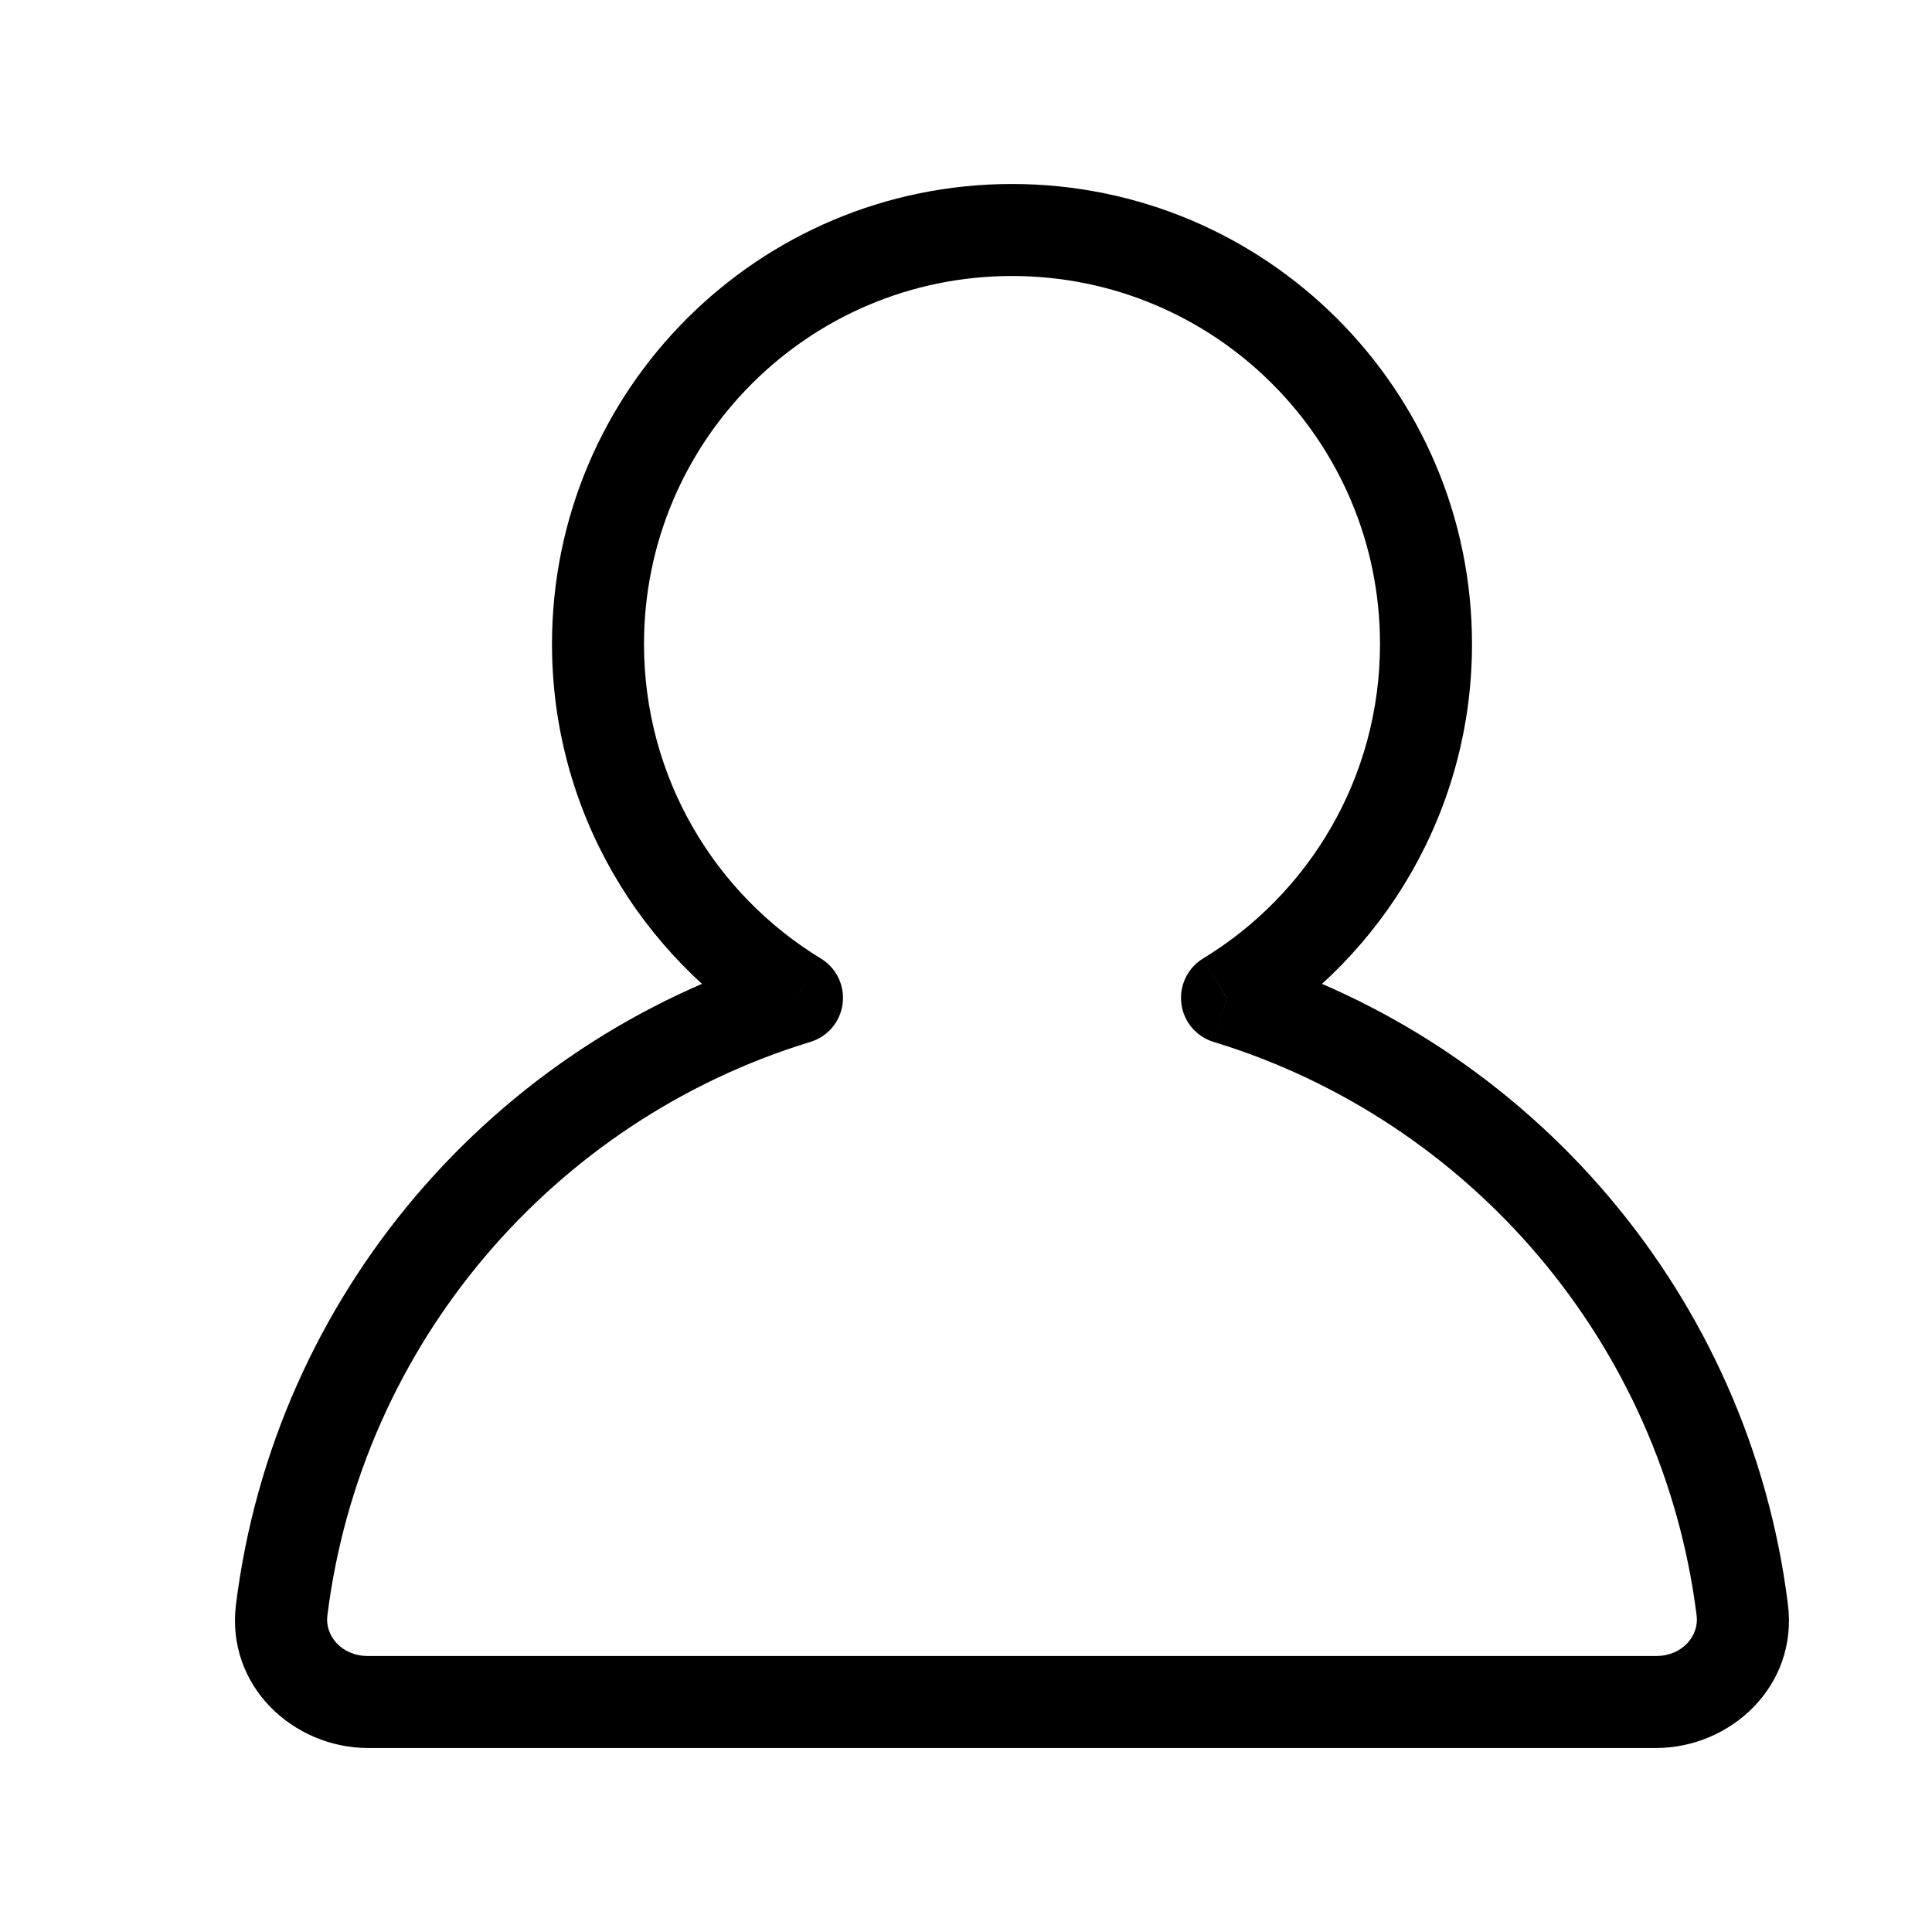
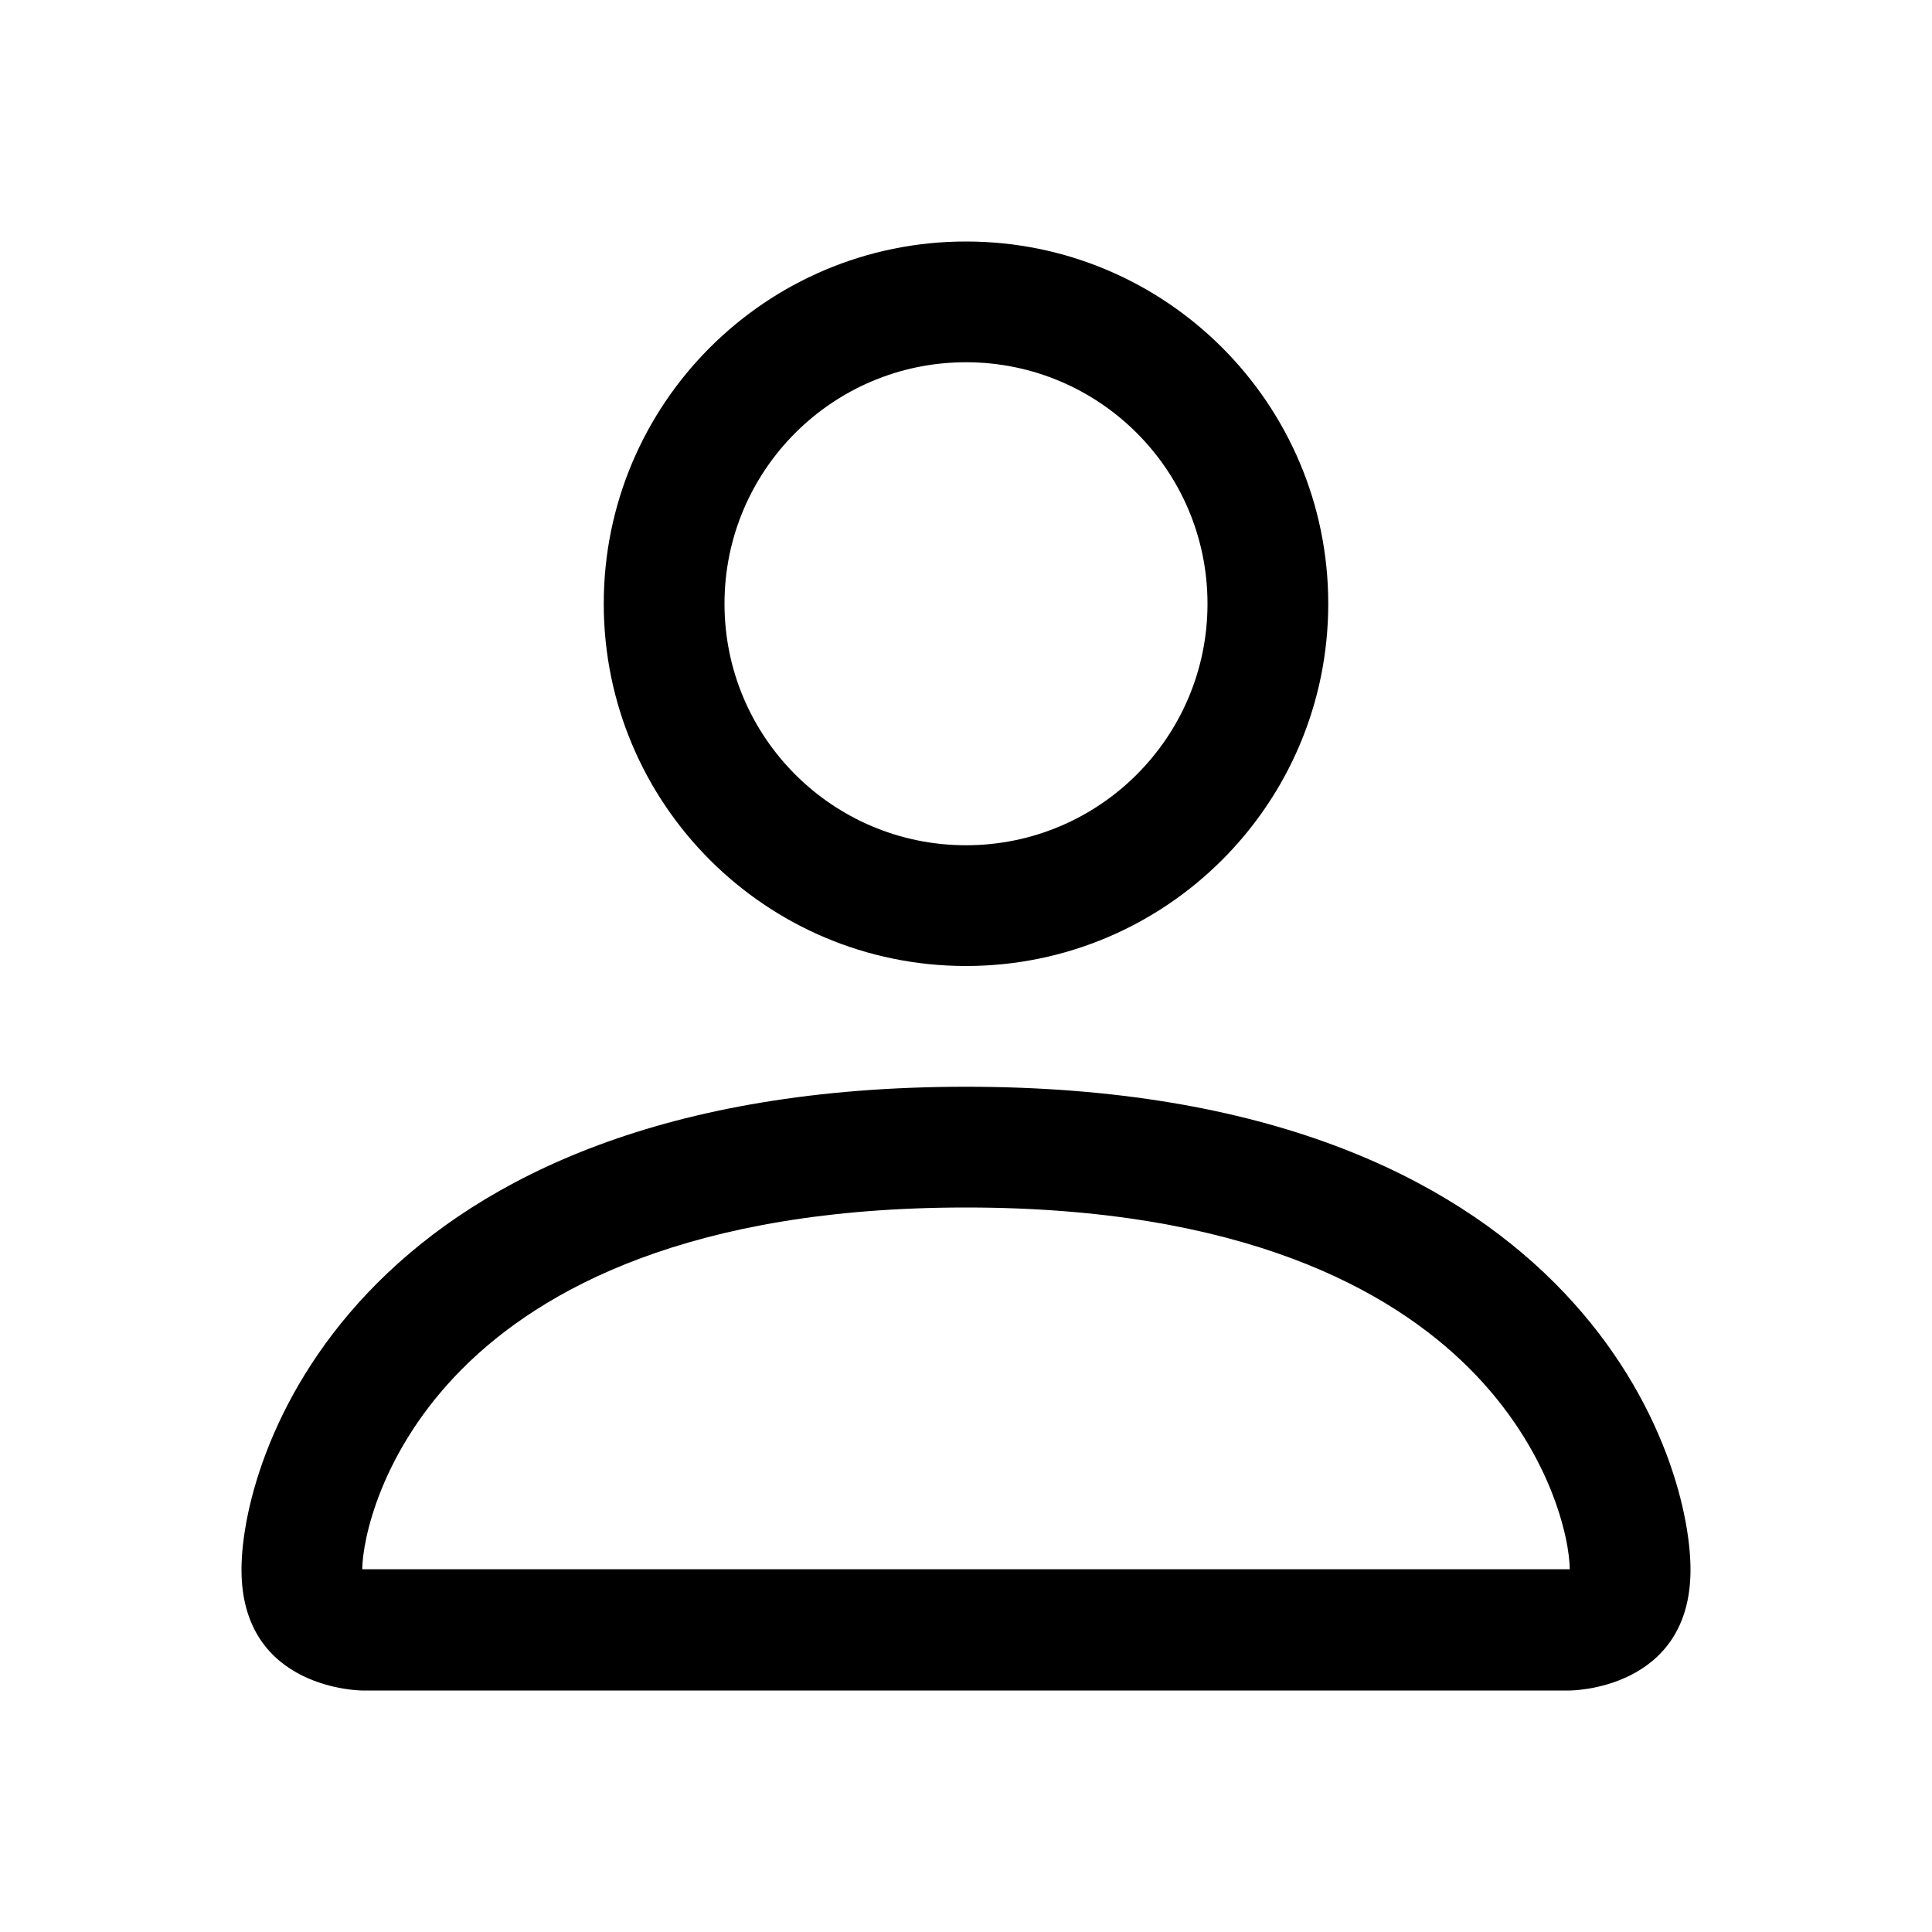
- <svg xmlns="http://www.w3.org/2000/svg" width="800px" height="800px" viewBox="1 8 21 8" fill="none">
-   <g>
-     <rect width="24" height="24" fill="none" />
-     <path d="M14.336 12.347L14.076 11.919C13.908 12.022 13.816 12.214 13.841 12.409C13.865 12.605 14.002 12.767 14.191 12.825L14.336 12.347ZM9.663 12.347L9.809 12.825C9.998 12.767 10.135 12.605 10.159 12.409C10.184 12.214 10.092 12.022 9.923 11.919L9.663 12.347ZM4.062 19.002L3.565 18.94L4.062 19.002ZM19.938 19.002L20.434 18.94L19.938 19.002ZM16 8.5C16 9.948 15.231 11.217 14.076 11.919L14.597 12.774C16.037 11.897 17 10.311 17 8.5H16ZM12 4.5C14.209 4.5 16 6.291 16 8.5H17C17 5.739 14.761 3.5 12 3.5V4.5ZM8 8.5C8 6.291 9.791 4.5 12 4.5V3.5C9.239 3.5 7 5.739 7 8.5H8ZM9.923 11.919C8.769 11.217 8 9.948 8 8.5H7C7 10.311 7.963 11.897 9.403 12.774L9.923 11.919ZM9.518 11.868C6.361 12.831 3.984 15.58 3.565 18.94L4.558 19.064C4.926 16.102 7.024 13.674 9.809 12.825L9.518 11.868ZM3.565 18.94C3.455 19.828 4.191 20.5 5 20.5V19.5C4.705 19.5 4.532 19.272 4.558 19.064L3.565 18.94ZM5 20.5H19V19.5H5V20.5ZM19 20.5C19.809 20.5 20.545 19.828 20.434 18.94L19.442 19.064C19.468 19.272 19.295 19.5 19 19.5V20.5ZM20.434 18.94C20.016 15.58 17.639 12.831 14.482 11.868L14.191 12.825C16.976 13.674 19.073 16.102 19.442 19.064L20.434 18.94Z" fill="#000000" />
-   </g>
+ <svg xmlns="http://www.w3.org/2000/svg" width="16" height="16" fill="currentColor" class="bi bi-person" viewBox="0 0 16 16">
+   <path d="M8 8a3 3 0 1 0 0-6 3 3 0 0 0 0 6m2-3a2 2 0 1 1-4 0 2 2 0 0 1 4 0m4 8c0 1-1 1-1 1H3s-1 0-1-1 1-4 6-4 6 3 6 4m-1-.004c-.001-.246-.154-.986-.832-1.664C11.516 10.68 10.289 10 8 10s-3.516.68-4.168 1.332c-.678.678-.83 1.418-.832 1.664z" />
</svg>
